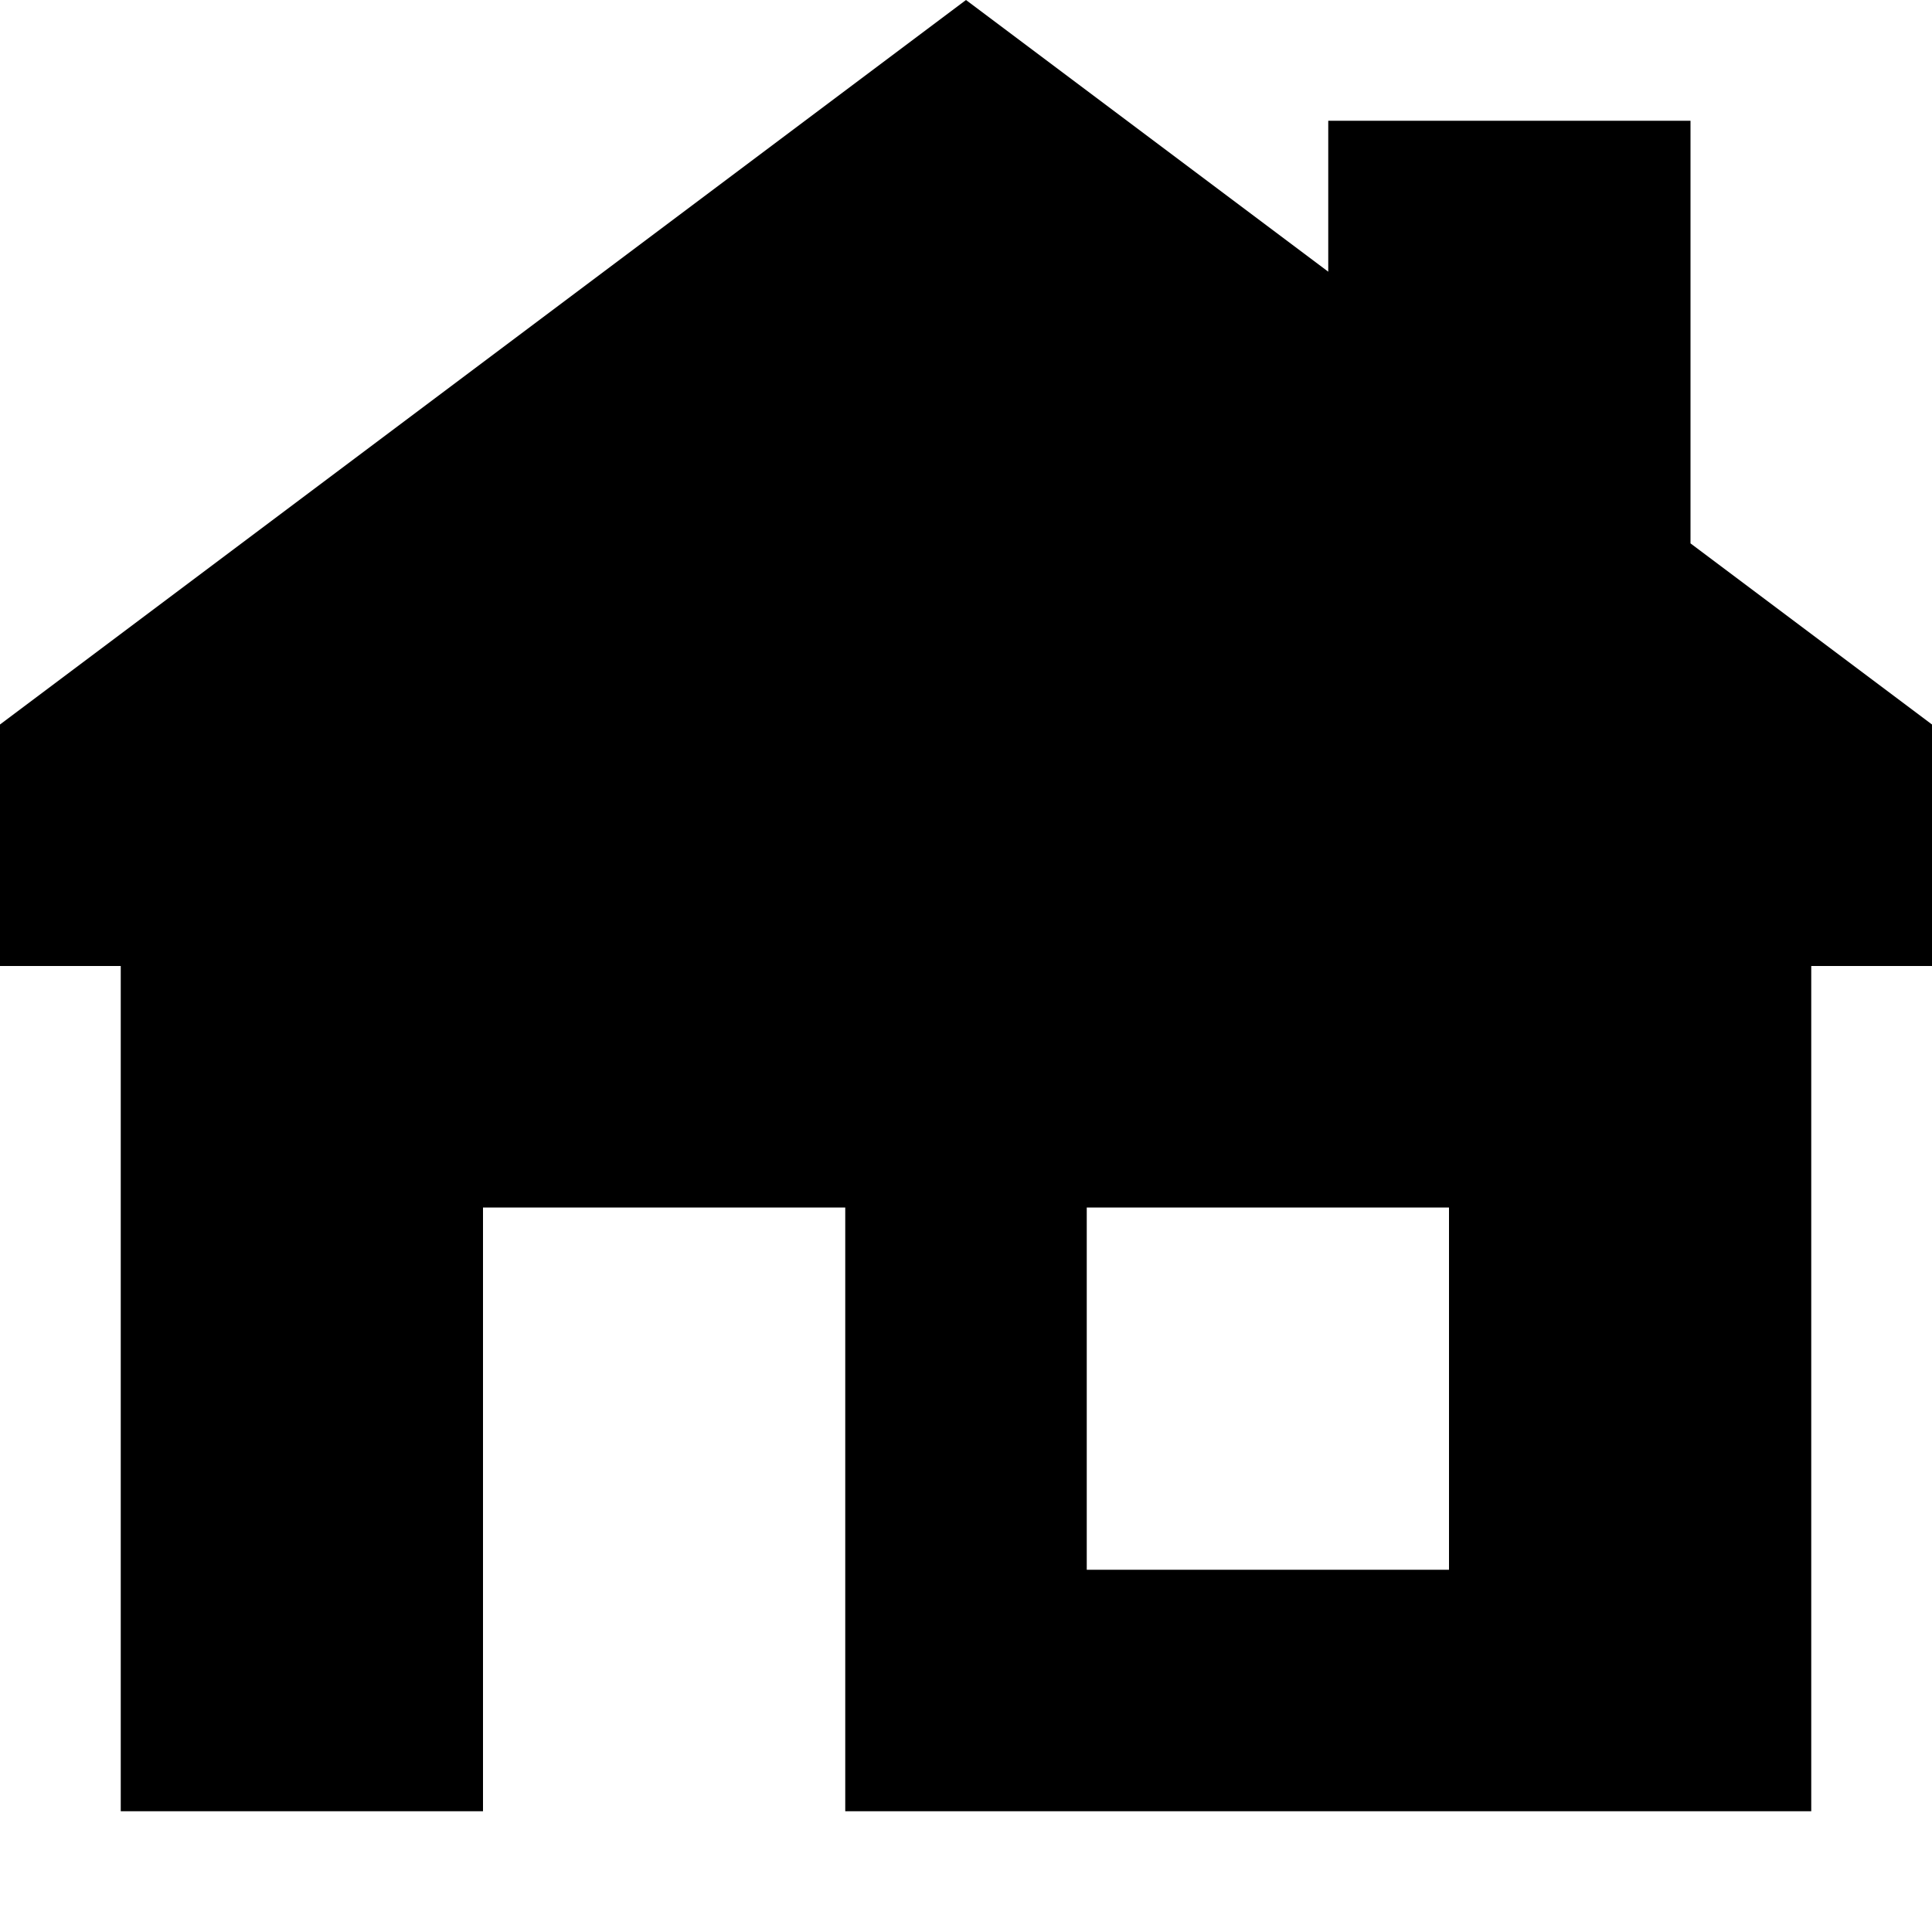
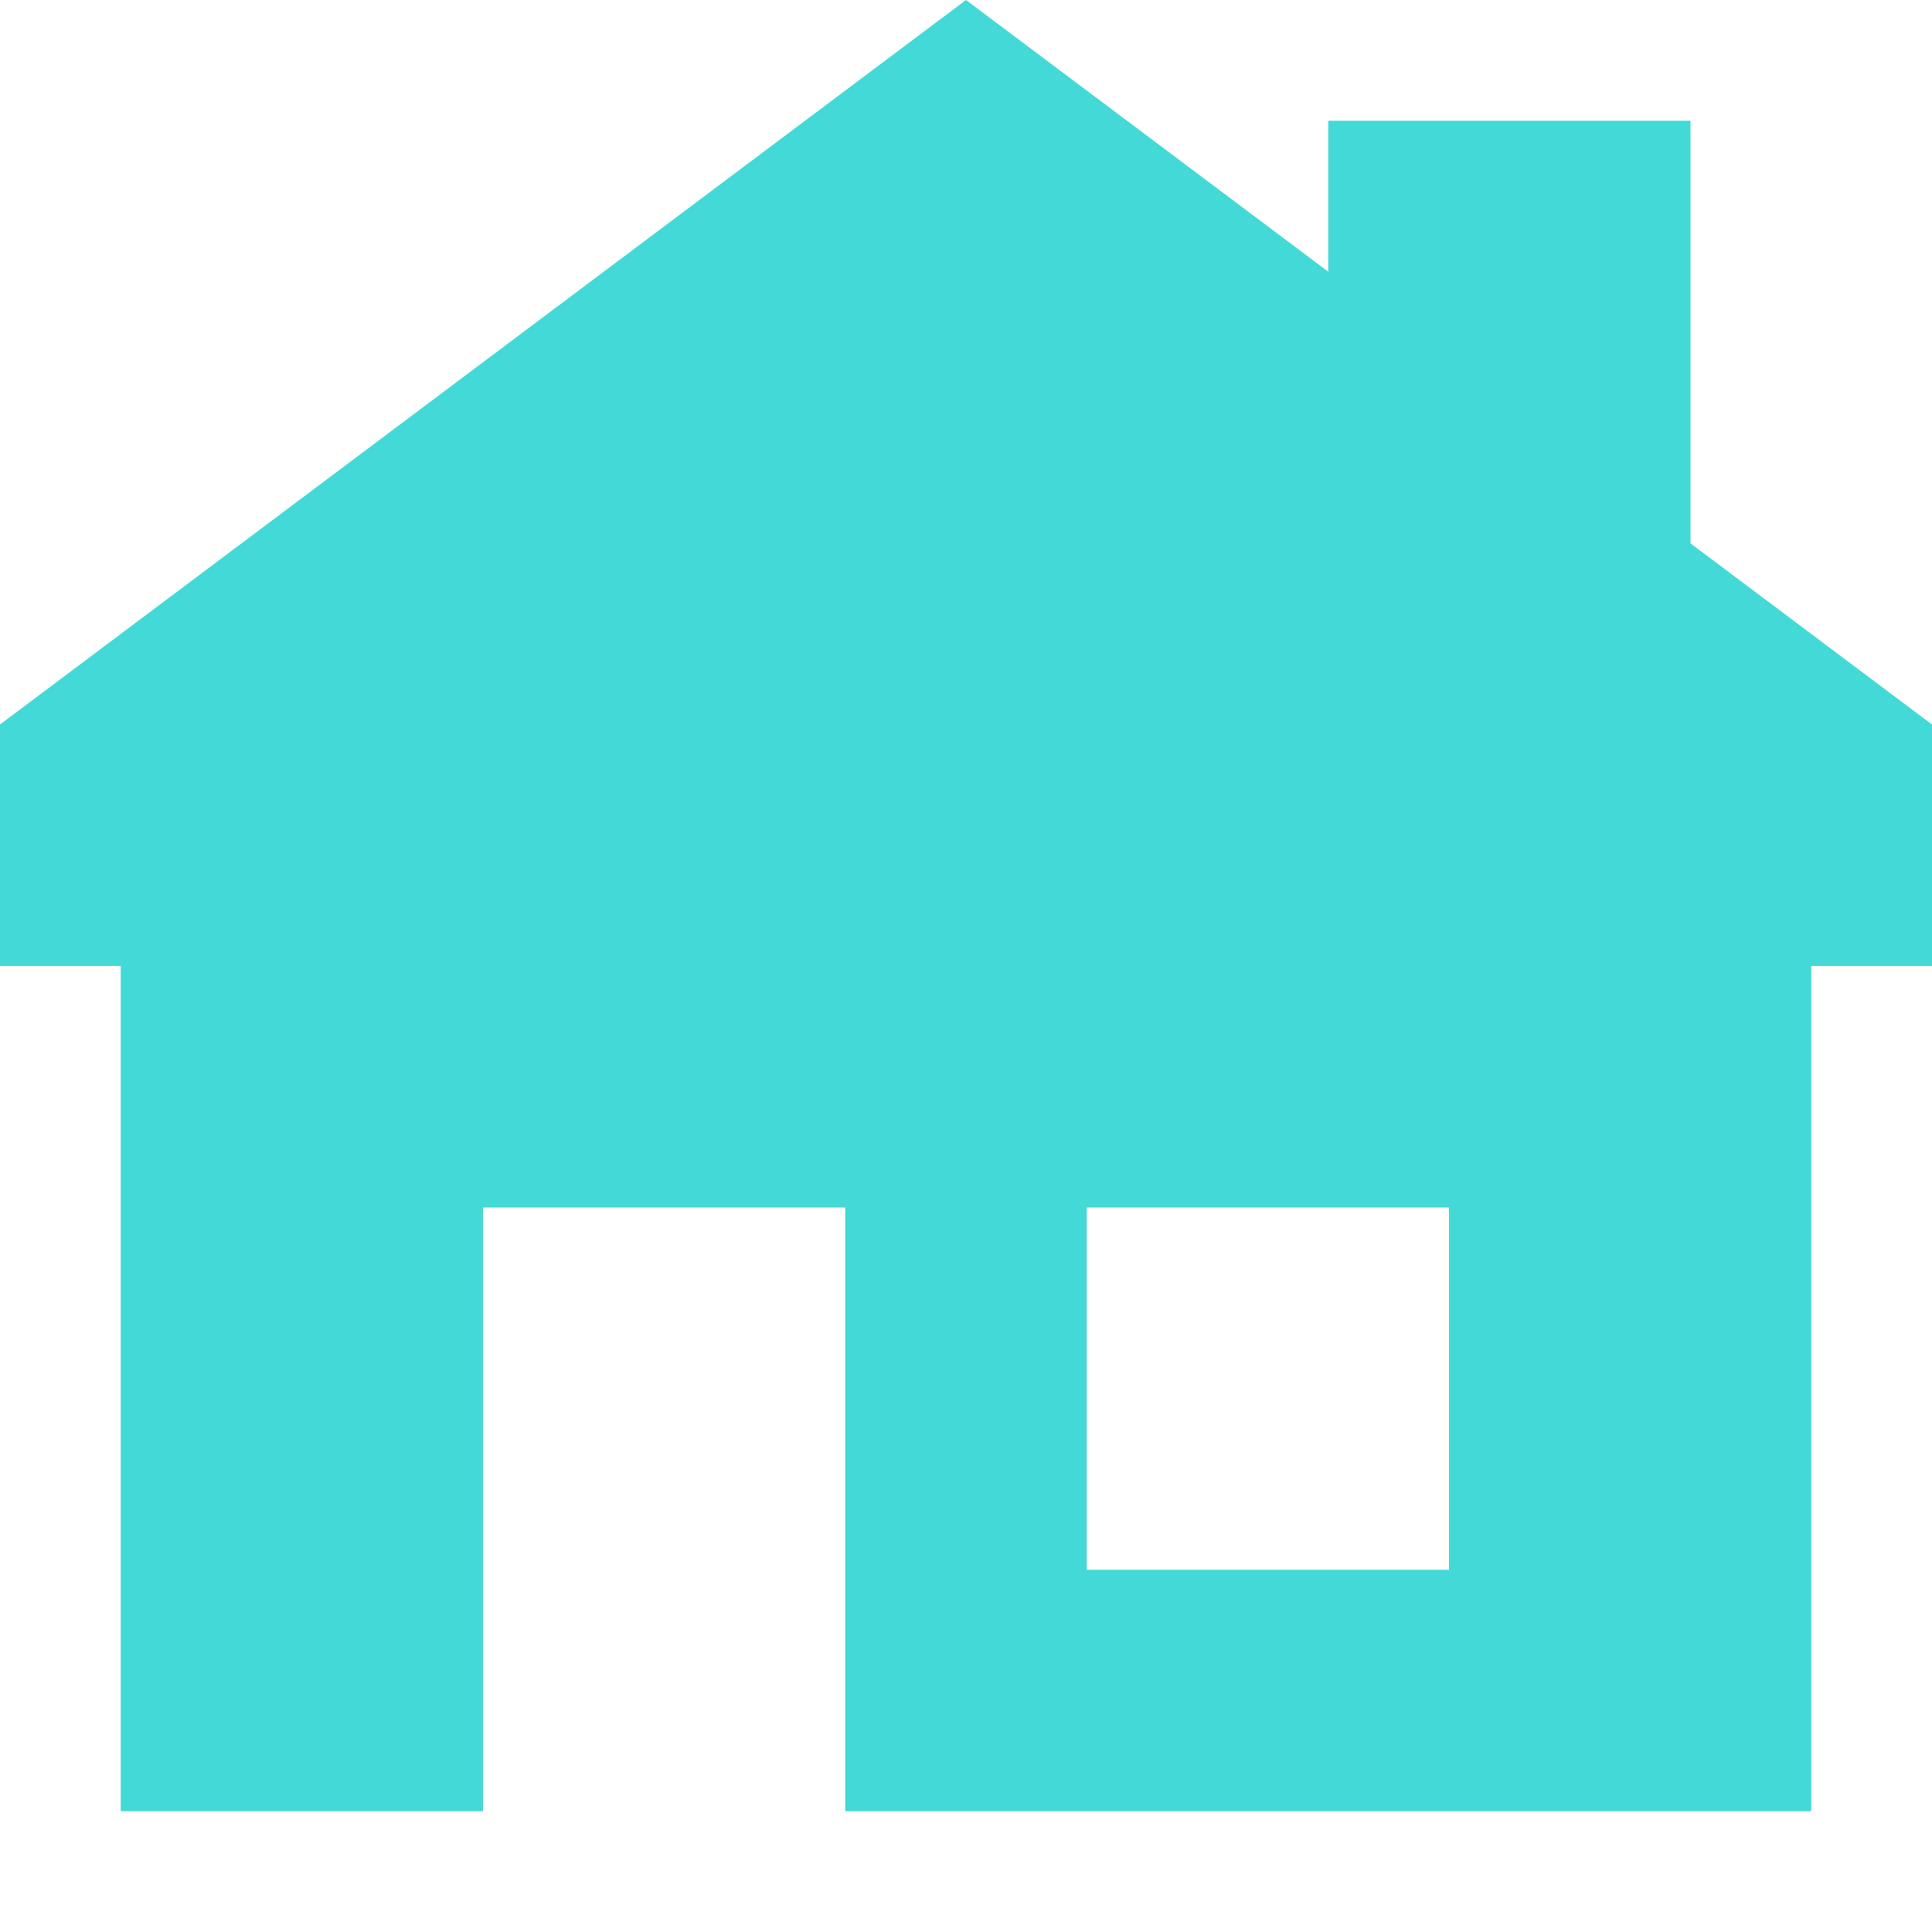
<svg xmlns="http://www.w3.org/2000/svg" width="800px" height="800px" viewBox="0 0 16 16" fill="none">
-   <path fill-rule="evenodd" clip-rule="evenodd" d="M8 0L0 6V8H1V15H4V10H7V15H15V8H16V6L14 4.5V1H11V2.25L8 0ZM9 10H12V13H9V10Z" fill="#000000" />
+   <path fill-rule="evenodd" clip-rule="evenodd" d="M8 0L0 6V8H1V15H4V10H7V15H15V8H16V6L14 4.5V1H11V2.25L8 0ZM9 10H12V13H9V10Z" fill="#43D9D7" />
</svg>
